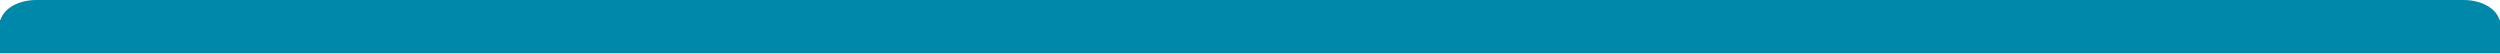
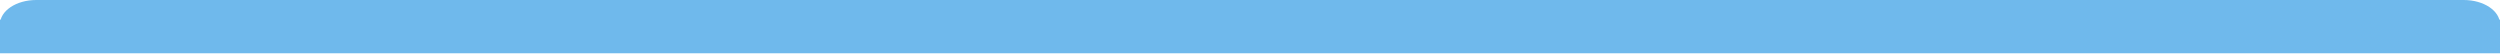
<svg xmlns="http://www.w3.org/2000/svg" width="341.544" height="7.278" id="svg2" version="1.1">
  <defs id="defs4" />
  <g id="layer1" transform="translate(-84.31798,-184.6161)">
-     <g transform="translate(2.5516113e-7,-300)" id="g4084-8-8-1" style="fill:#0088aa">
-       <g transform="matrix(1.005924,0,0,0.6730555,-0.4905206,158.4425)" id="g4080-5-1-5" style="fill:#0088aa">
-         <rect style="fill:#0088aa;stroke:none" id="rect4056-53-8-1" width="339.533" height="9.844" x="84.309" y="484.616" ry="4.922" />
-         <rect style="fill:#0088aa;stroke:none" id="rect4056-5-5-4-2" width="339.533" height="6.814" x="84.309" y="488.616" ry="0" />
+     <g transform="translate(2.5516113e-7,-300)" id="g4084-8-8-1" style="fill:#6fb9ec;fill-opacity:1">
+       <g transform="matrix(1.005924,0,0,0.6730555,-0.4905206,158.4425)" id="g4080-5-1-5" style="fill:#6fb9ec;fill-opacity:1">
+         <rect style="fill:#6fb9ec;stroke:none;fill-opacity:1" id="rect4056-53-8-1" width="339.533" height="9.844" x="84.309" y="484.616" ry="4.922" />
+         <rect style="fill:#6fb9ec;stroke:none;fill-opacity:1" id="rect4056-5-5-4-2" width="339.533" height="6.814" x="84.309" y="488.616" ry="0" />
      </g>
    </g>
  </g>
</svg>
